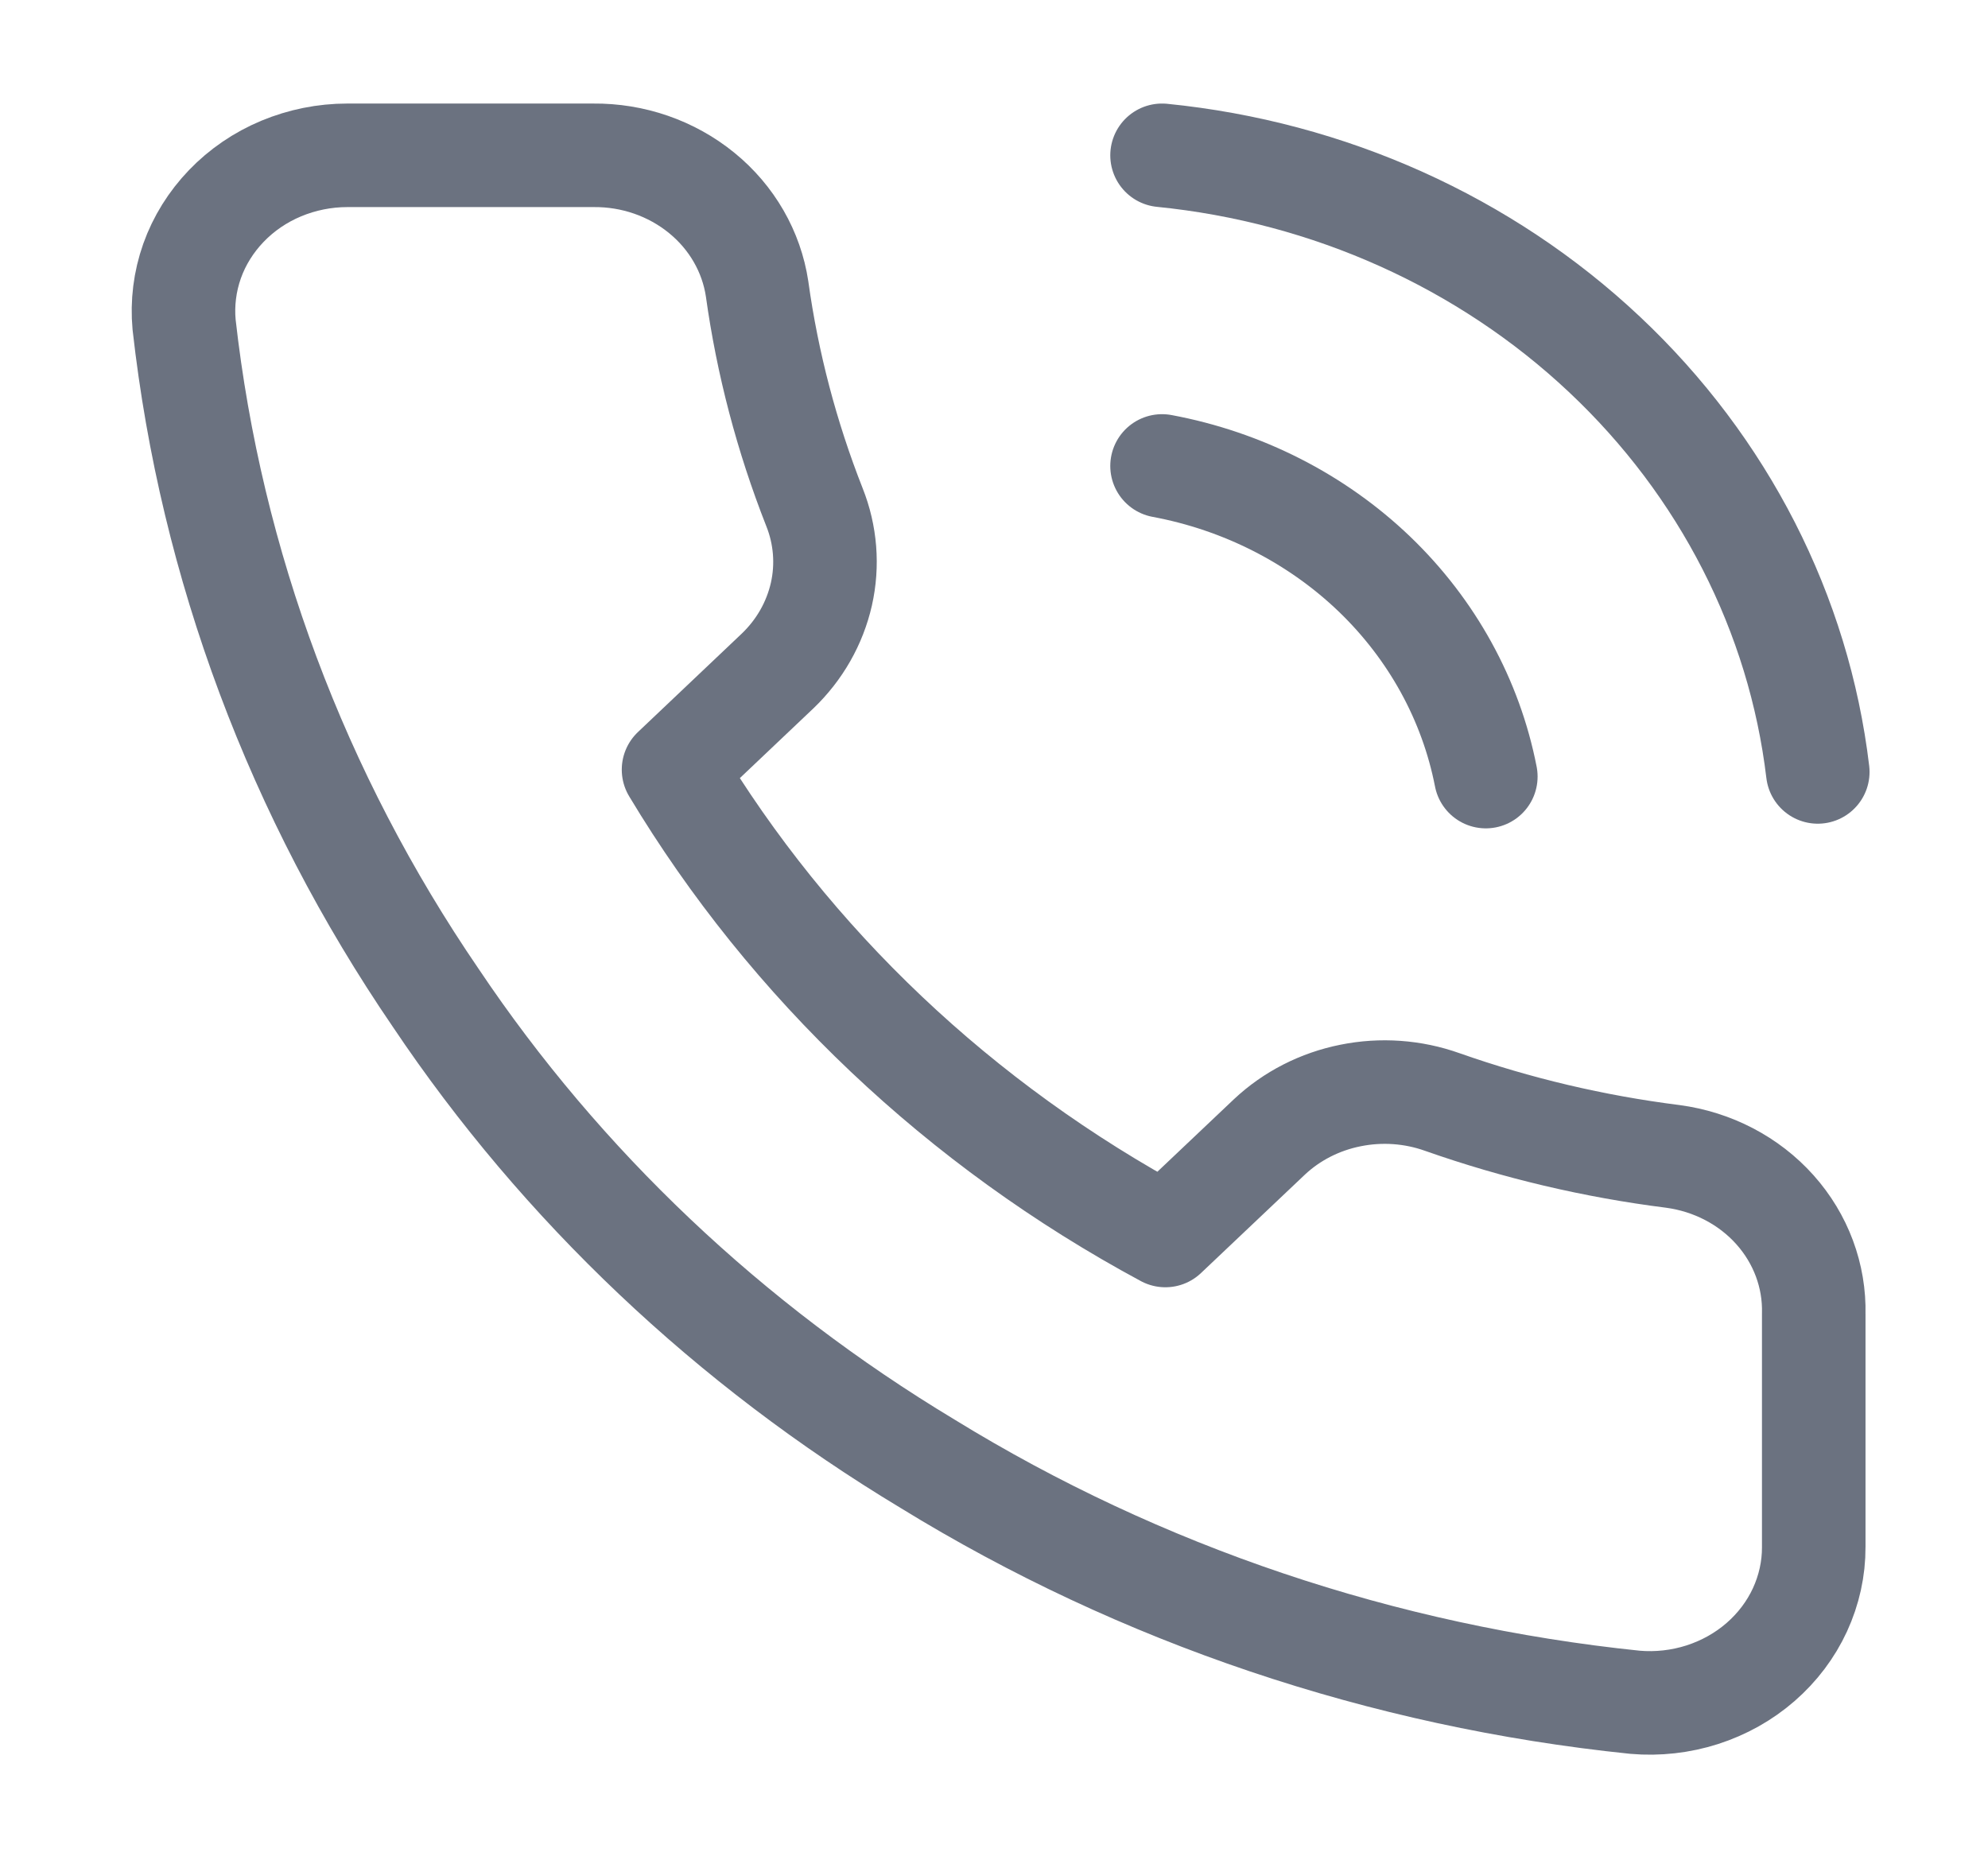
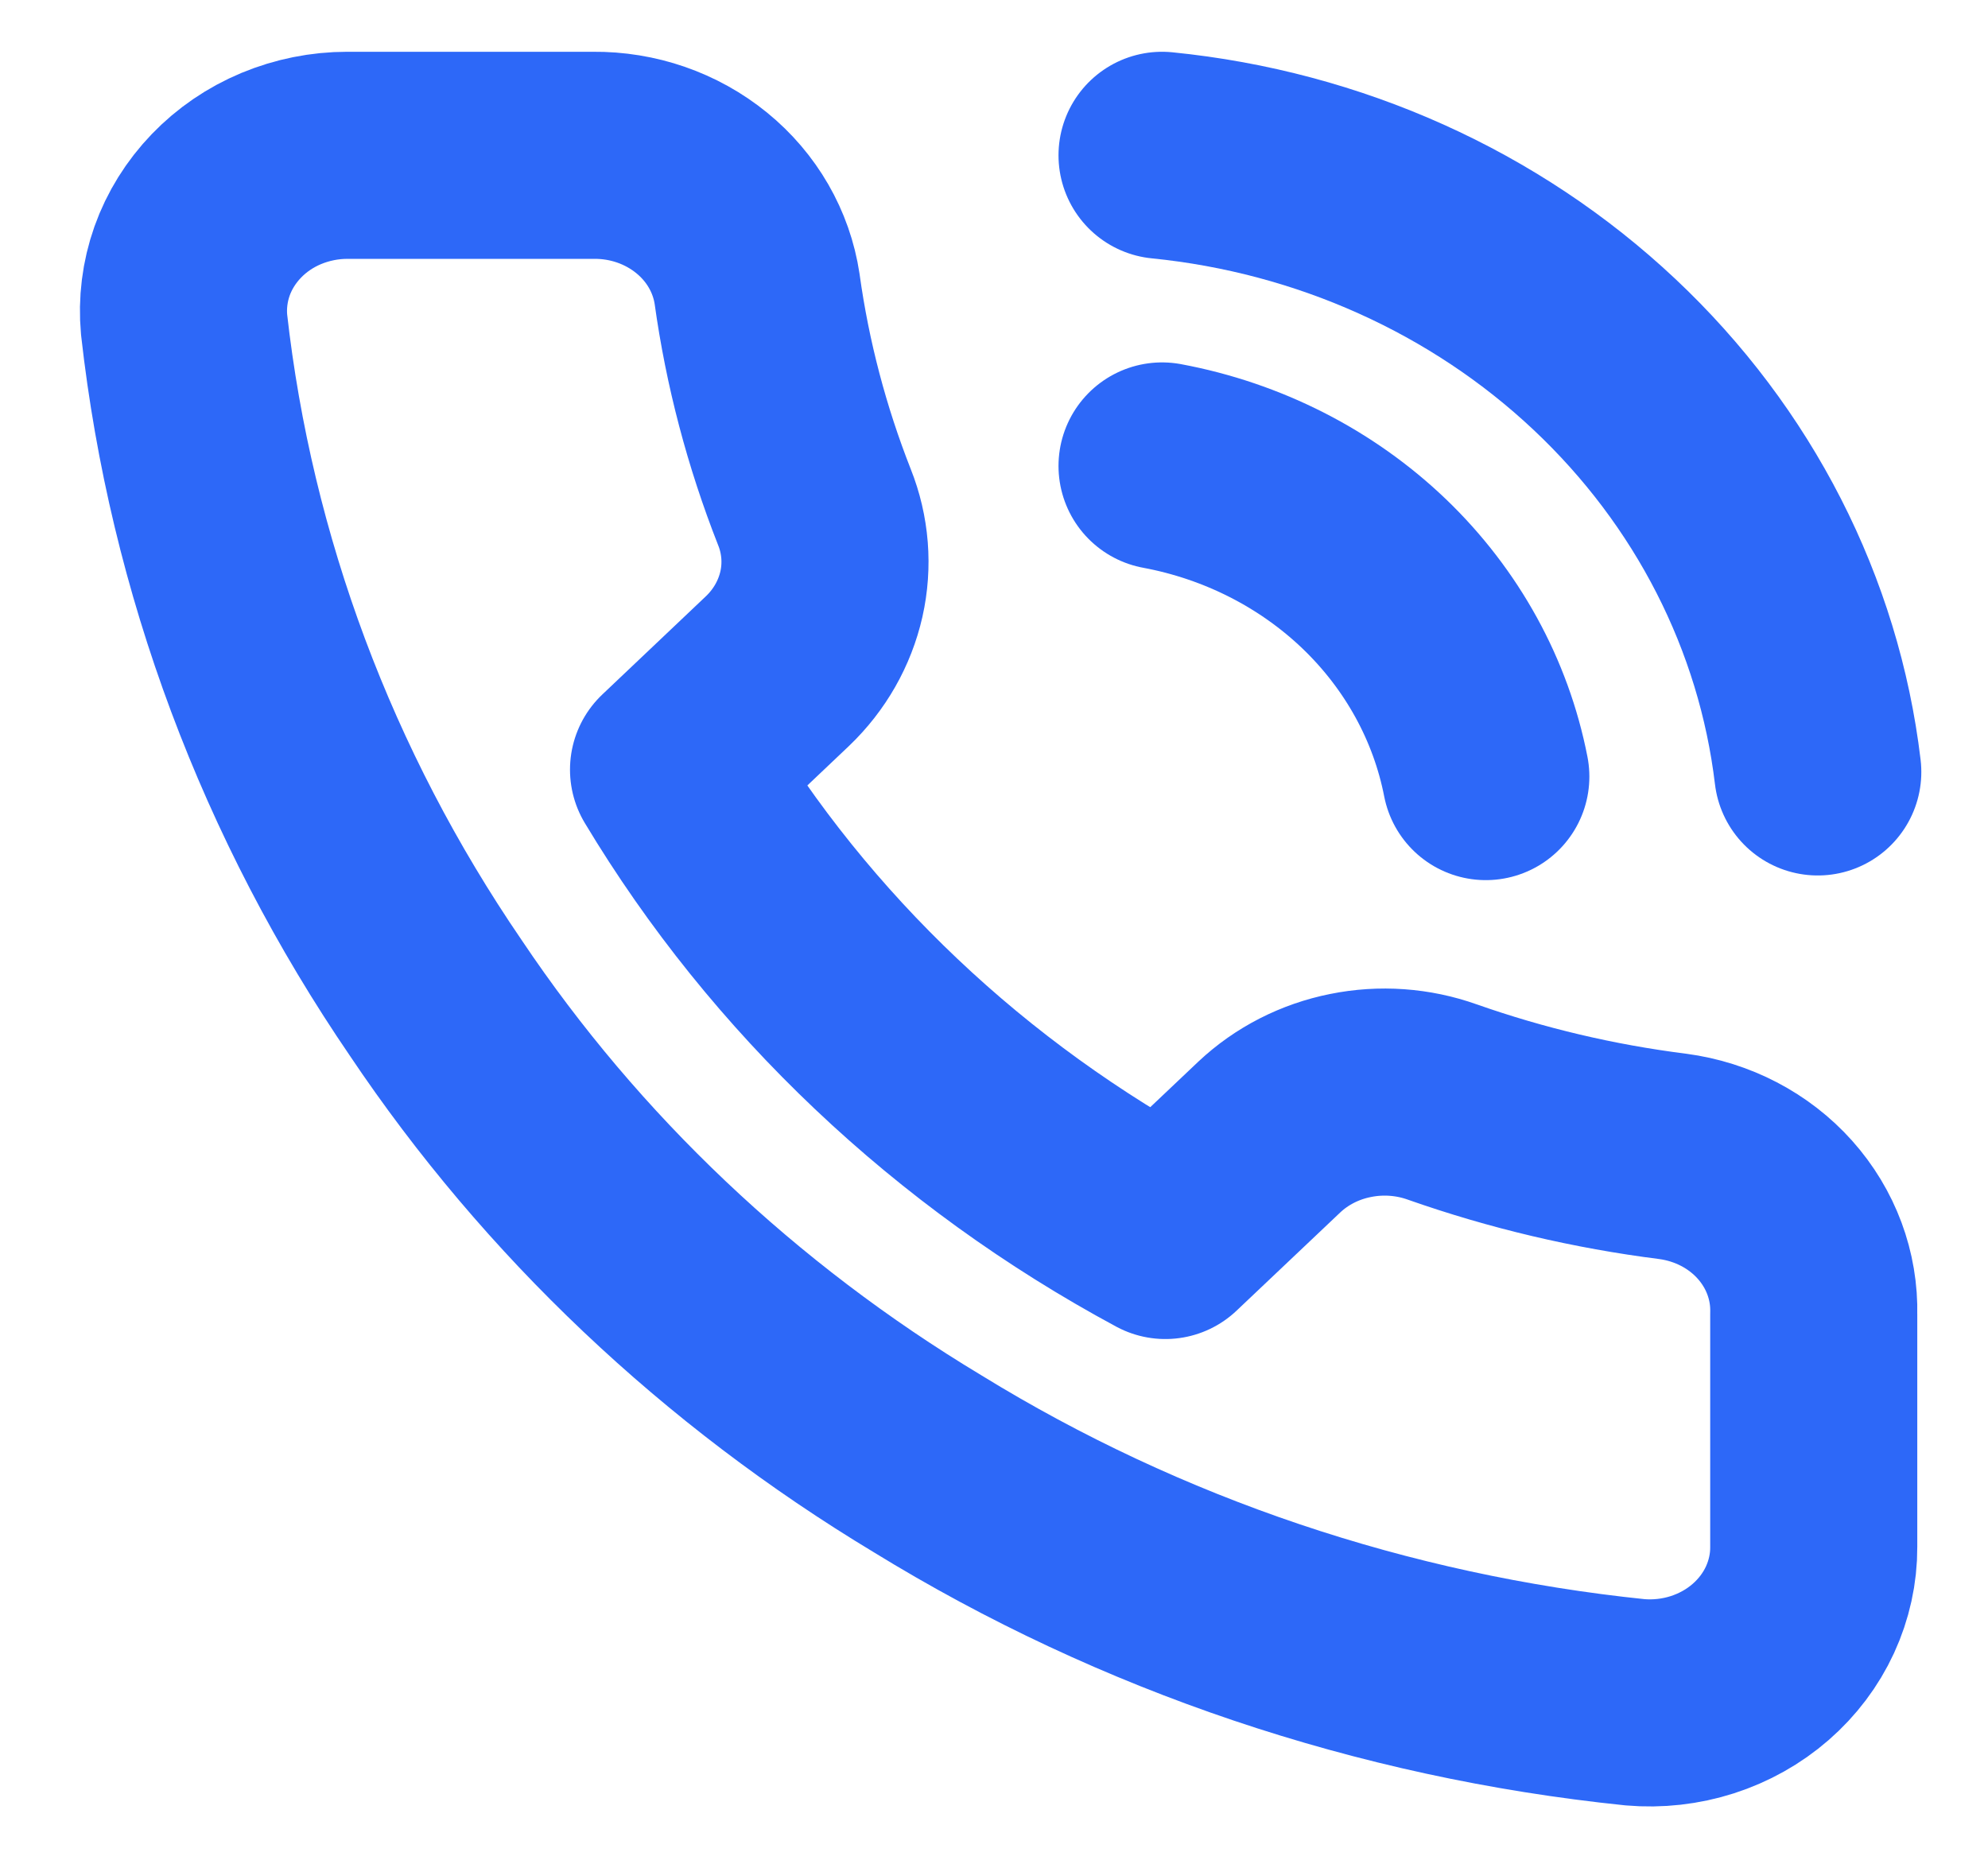
<svg xmlns="http://www.w3.org/2000/svg" width="16" height="15" viewBox="0 0 19 18" fill="none">
-   <path d="M17.417 12.69V14.94C17.418 15.149 17.372 15.356 17.284 15.547C17.196 15.738 17.066 15.91 16.904 16.051C16.741 16.193 16.549 16.3 16.341 16.367C16.132 16.434 15.91 16.459 15.691 16.44C13.255 16.189 10.915 15.401 8.859 14.137C6.946 12.986 5.324 11.45 4.109 9.638C2.771 7.681 1.938 5.453 1.678 3.135C1.659 2.928 1.685 2.719 1.755 2.521C1.825 2.324 1.938 2.143 2.086 1.989C2.234 1.835 2.414 1.712 2.615 1.628C2.817 1.544 3.034 1.5 3.254 1.5H5.629C6.013 1.496 6.385 1.625 6.677 1.863C6.968 2.1 7.158 2.43 7.212 2.79C7.312 3.51 7.498 4.217 7.766 4.898C7.873 5.166 7.896 5.458 7.833 5.738C7.769 6.019 7.623 6.276 7.41 6.48L6.405 7.433C7.532 9.31 9.173 10.865 11.155 11.932L12.16 10.98C12.375 10.778 12.647 10.639 12.943 10.58C13.239 10.52 13.547 10.542 13.83 10.643C14.549 10.896 15.295 11.072 16.055 11.168C16.439 11.219 16.791 11.402 17.042 11.683C17.293 11.964 17.426 12.322 17.417 12.69Z" stroke="#6B7280" stroke-linecap="round" stroke-linejoin="round" />
-   <path d="M11.123 1.5C12.736 1.661 14.244 2.339 15.395 3.422C16.547 4.505 17.274 5.928 17.456 7.455" stroke="#6B7280" stroke-linecap="round" stroke-linejoin="round" />
-   <path d="M11.123 4.5C11.901 4.645 12.616 5.009 13.174 5.544C13.731 6.079 14.106 6.761 14.25 7.5" stroke="#6B7280" stroke-linecap="round" stroke-linejoin="round" />
+   <path d="M17.417 12.69V14.94C17.418 15.149 17.372 15.356 17.284 15.547C17.196 15.738 17.066 15.91 16.904 16.051C16.741 16.193 16.549 16.3 16.341 16.367C16.132 16.434 15.91 16.459 15.691 16.44C13.255 16.189 10.915 15.401 8.859 14.137C6.946 12.986 5.324 11.45 4.109 9.638C2.771 7.681 1.938 5.453 1.678 3.135C1.659 2.928 1.685 2.719 1.755 2.521C1.825 2.324 1.938 2.143 2.086 1.989C2.234 1.835 2.414 1.712 2.615 1.628C2.817 1.544 3.034 1.5 3.254 1.5H5.629C6.013 1.496 6.385 1.625 6.677 1.863C6.968 2.1 7.158 2.43 7.212 2.79C7.312 3.51 7.498 4.217 7.766 4.898C7.873 5.166 7.896 5.458 7.833 5.738C7.769 6.019 7.623 6.276 7.41 6.48L6.405 7.433C7.532 9.31 9.173 10.865 11.155 11.932L12.16 10.98C12.375 10.778 12.647 10.639 12.943 10.58C13.239 10.52 13.547 10.542 13.83 10.643C14.549 10.896 15.295 11.072 16.055 11.168C16.439 11.219 16.791 11.402 17.042 11.683C17.293 11.964 17.426 12.322 17.417 12.69Z" stroke="#2D68F8" stroke-width="2px" stroke-linecap="round" stroke-linejoin="round" />
+   <path d="M11.123 1.5C12.736 1.661 14.244 2.339 15.395 3.422C16.547 4.505 17.274 5.928 17.456 7.455" stroke="#2D68F8" stroke-width="2px" stroke-linecap="round" stroke-linejoin="round" />
+   <path d="M11.123 4.5C11.901 4.645 12.616 5.009 13.174 5.544C13.731 6.079 14.106 6.761 14.25 7.5" stroke="#2D68F8" stroke-width="2px" stroke-linecap="round" stroke-linejoin="round" />
</svg>
